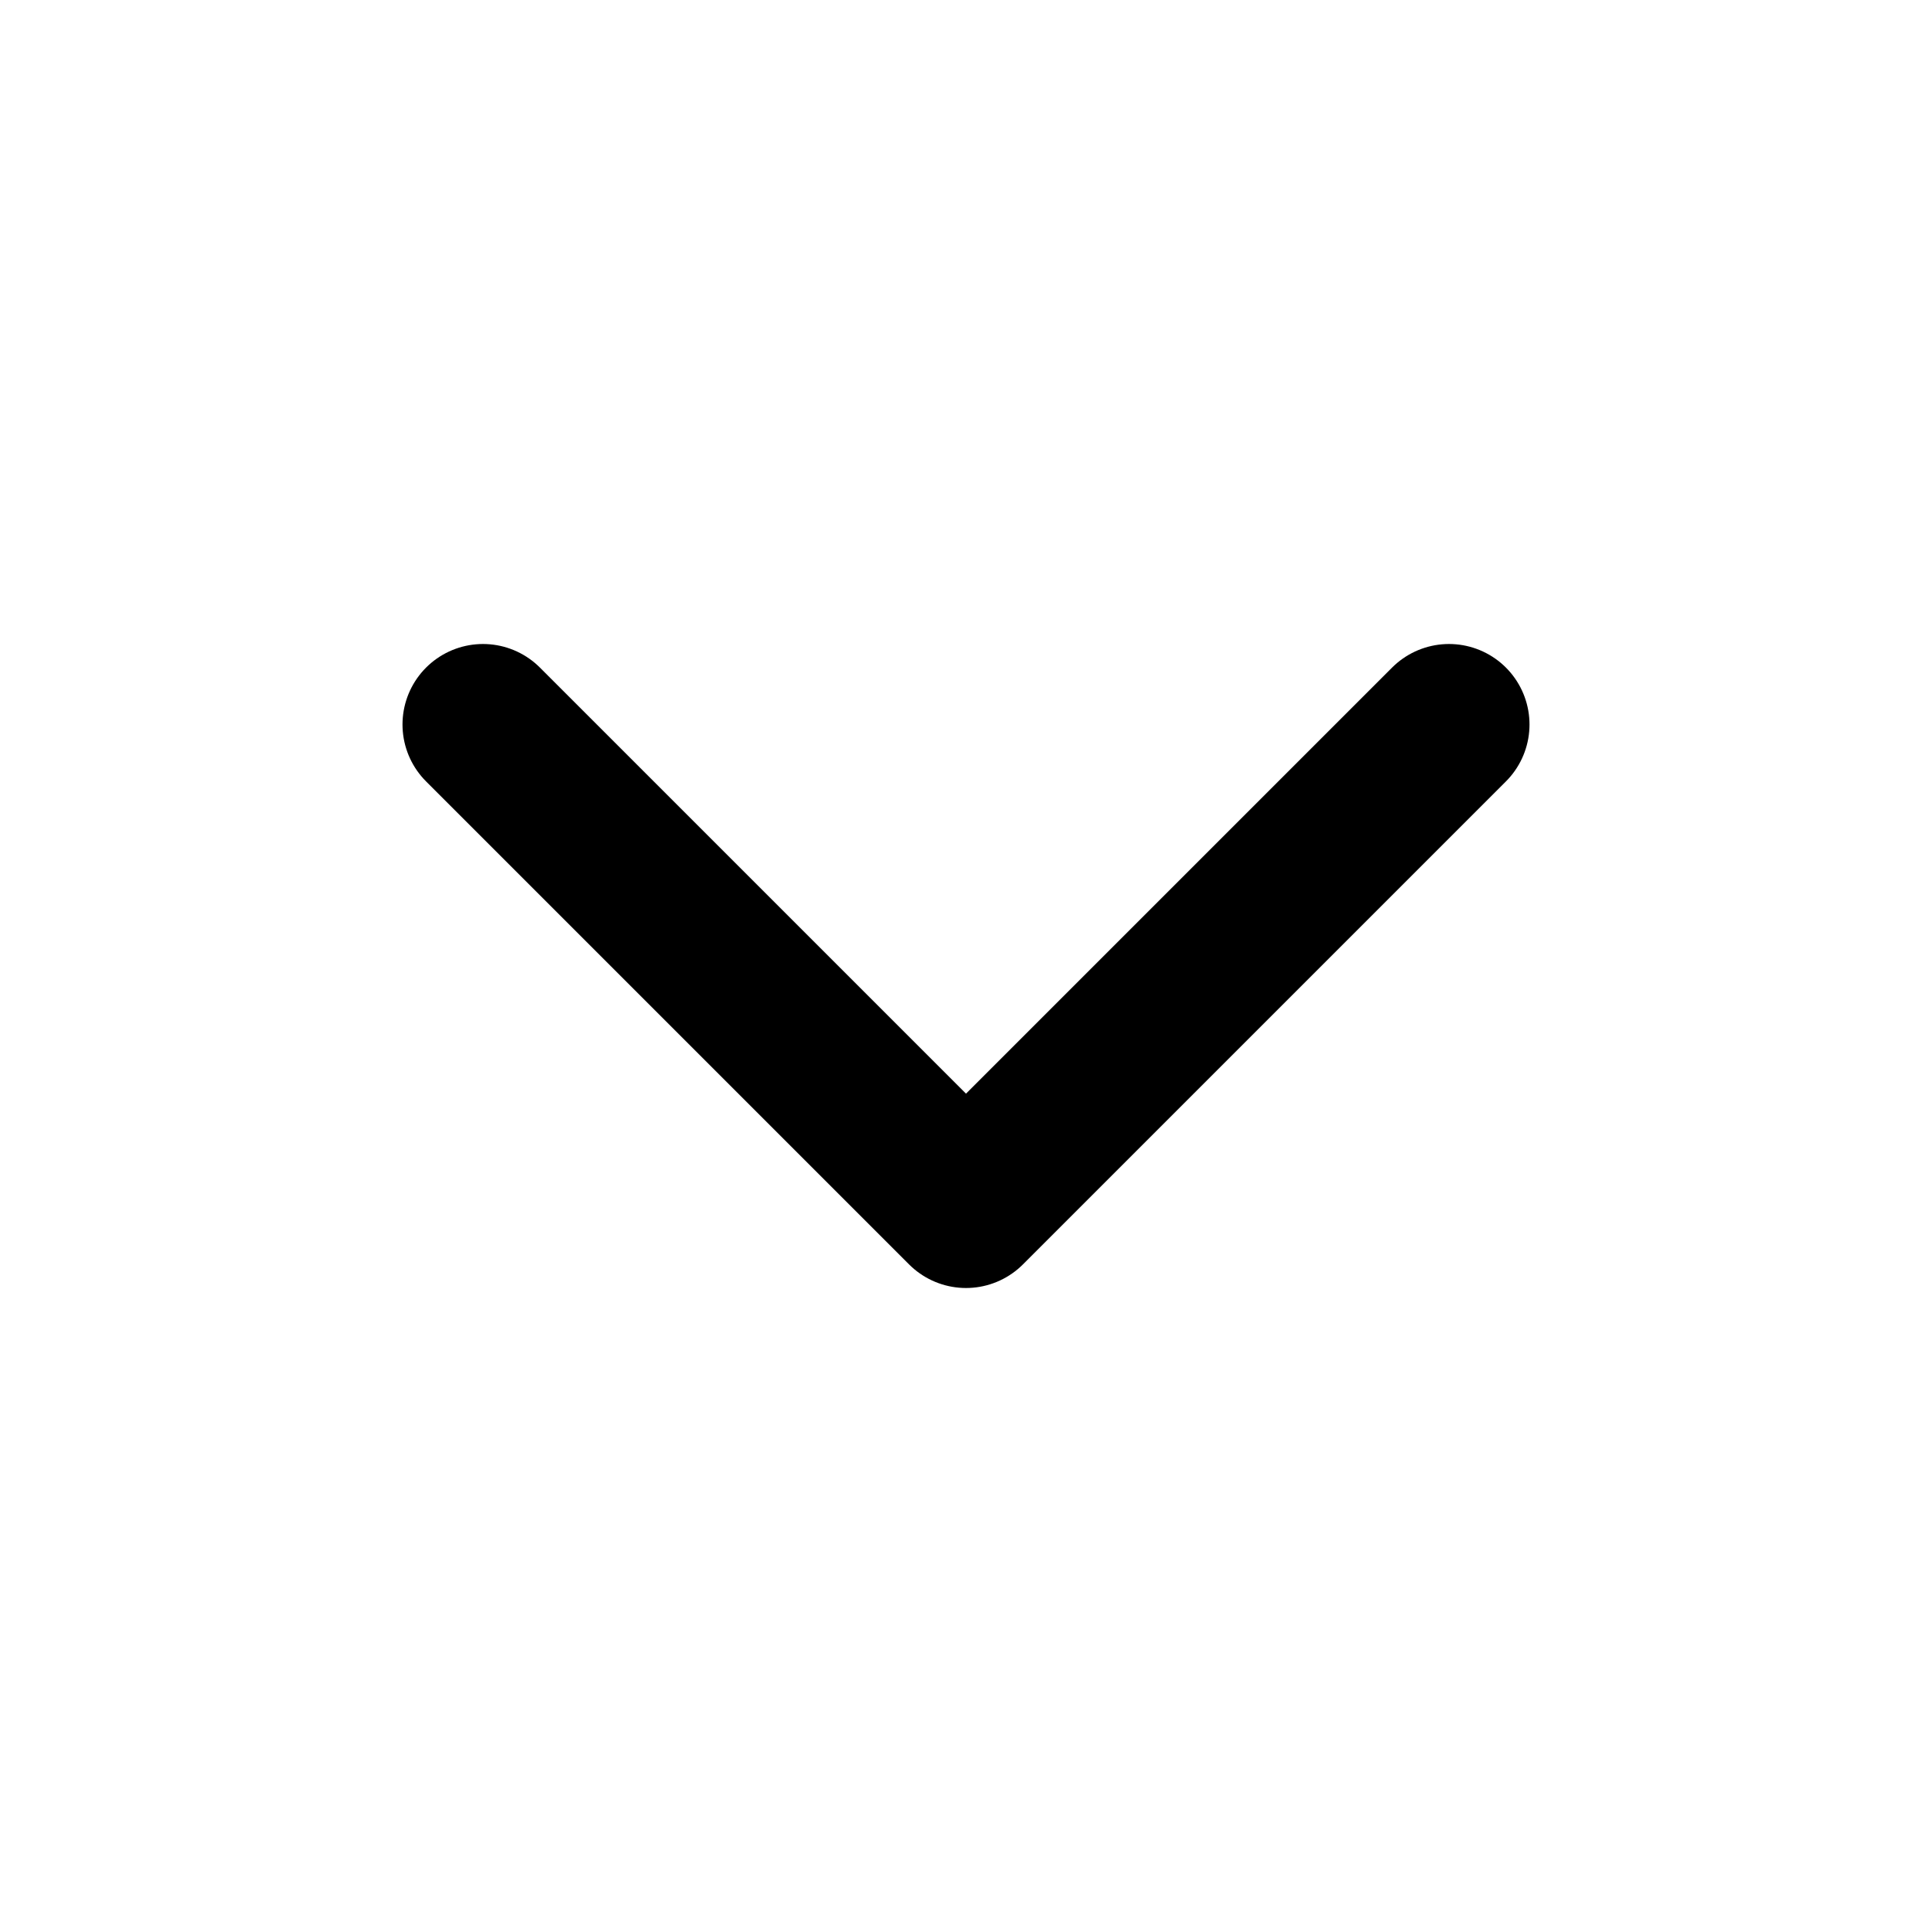
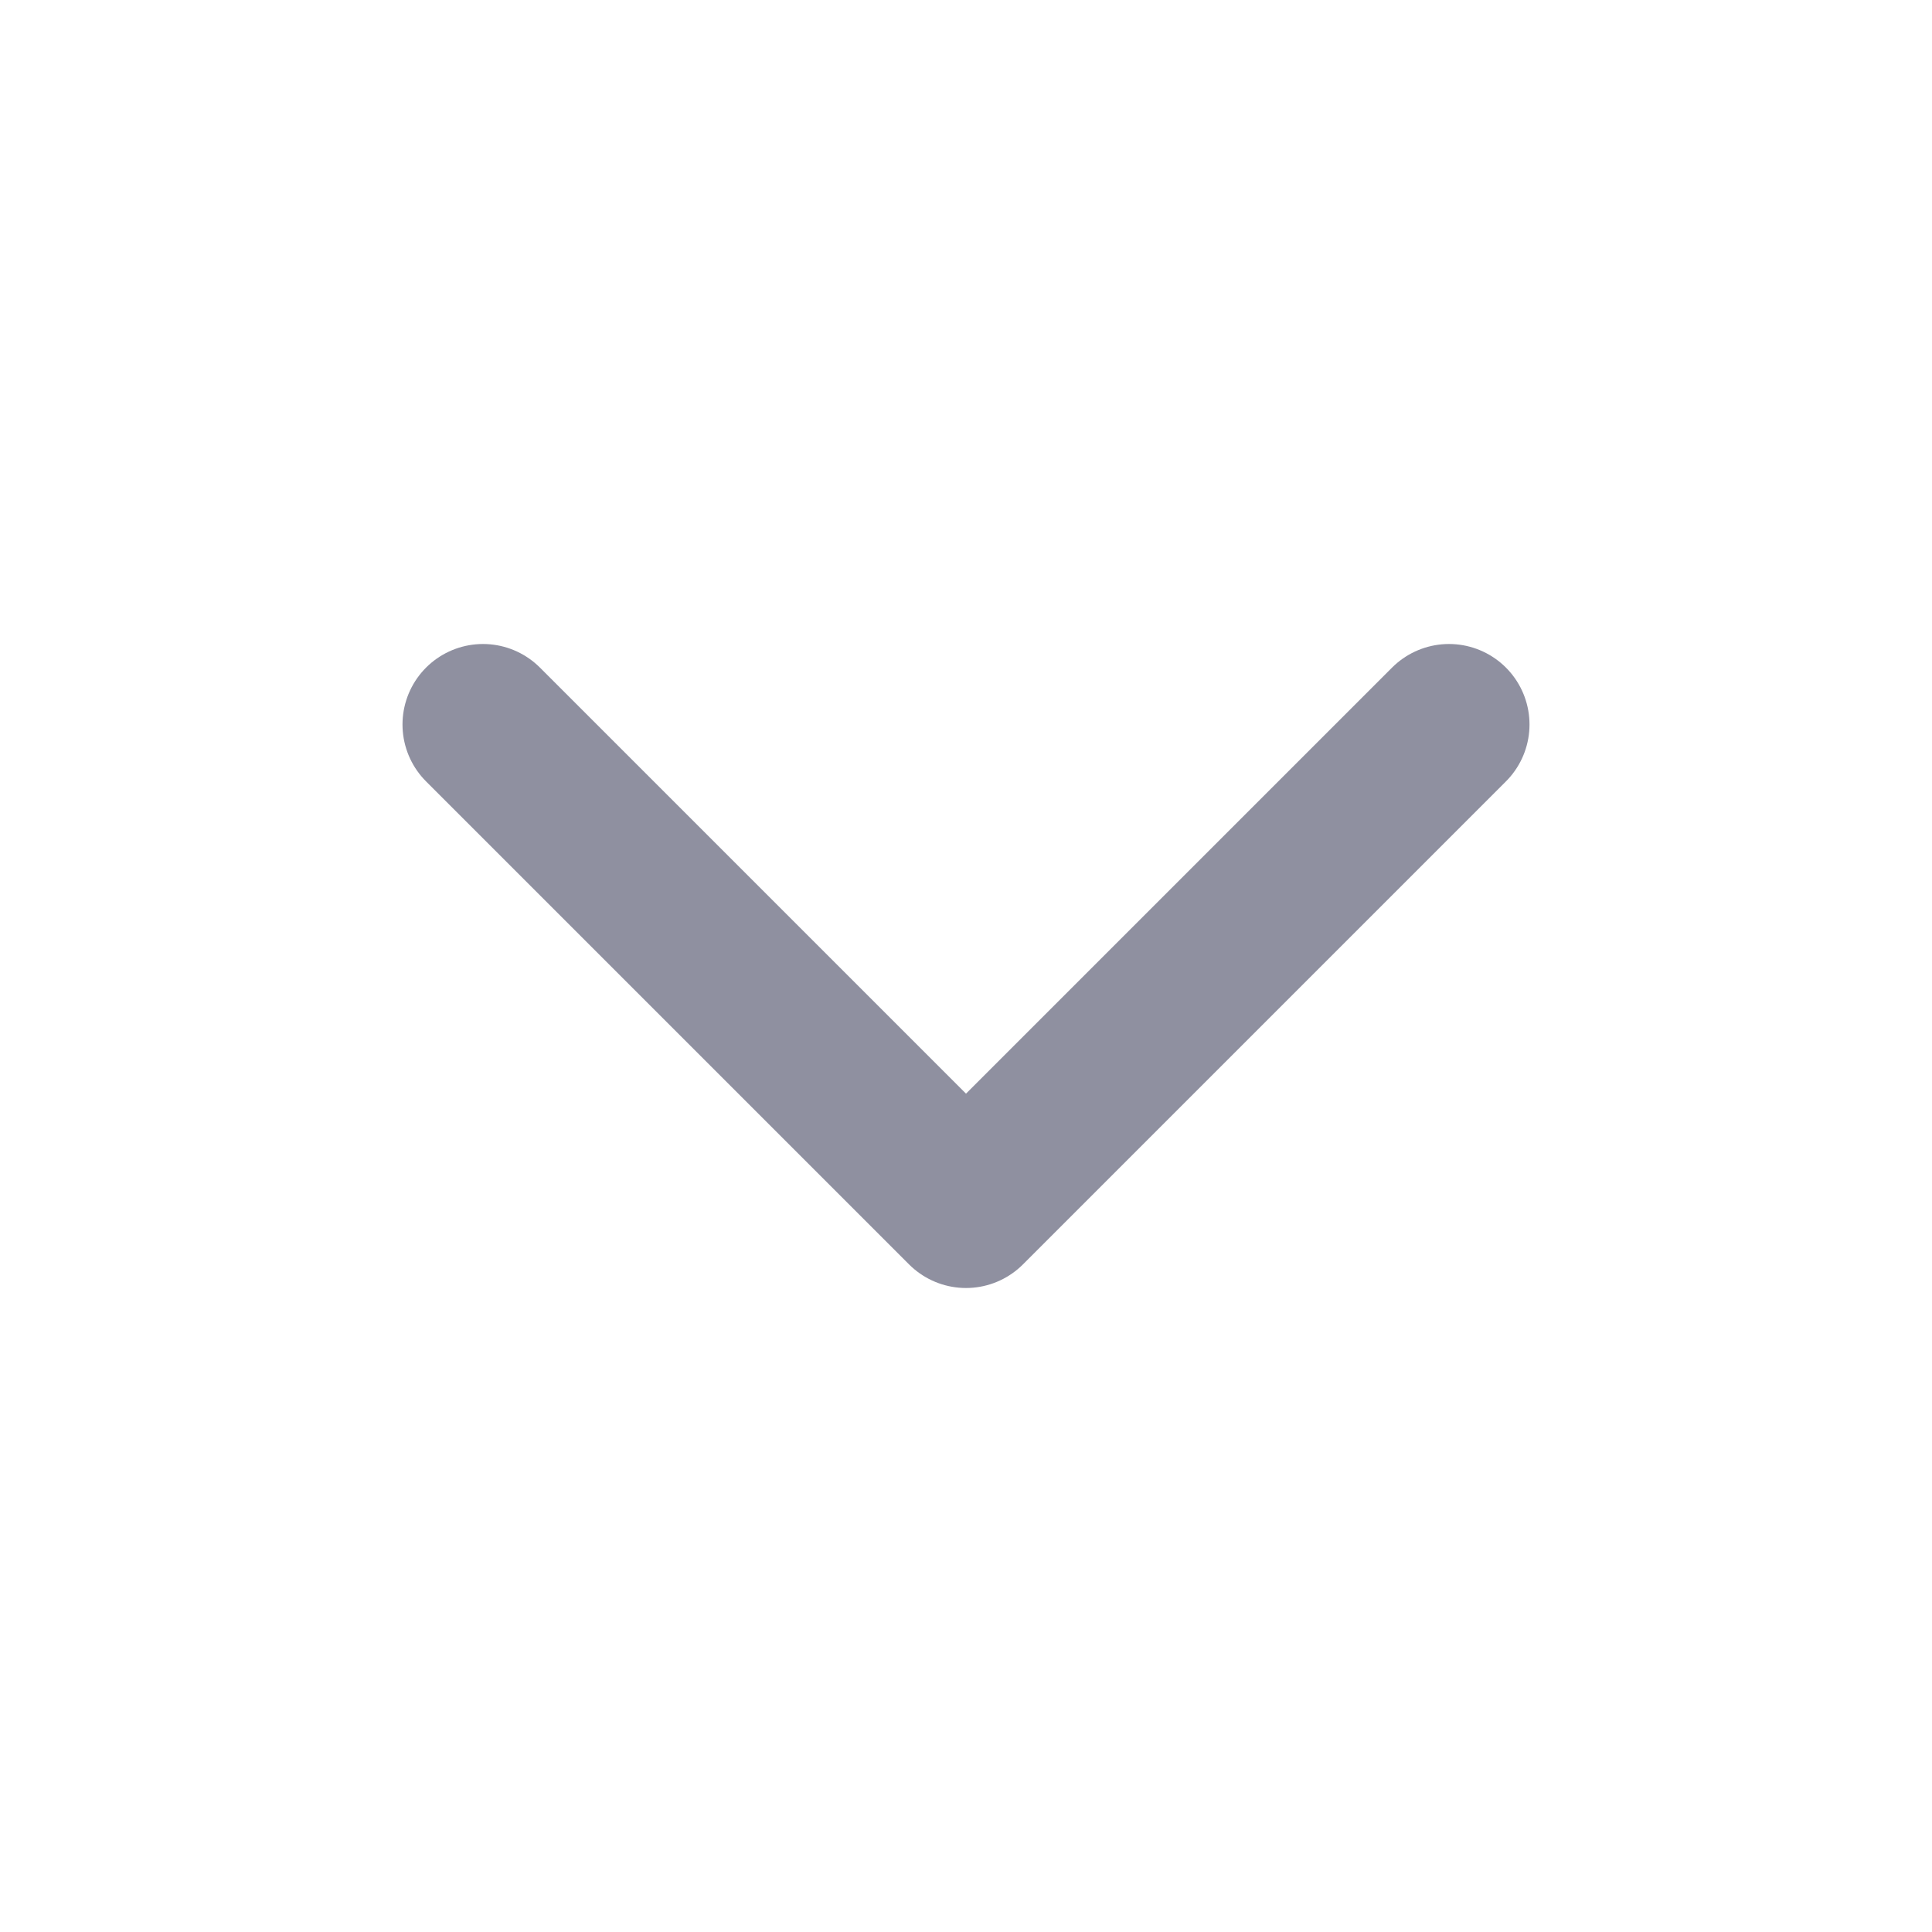
- <svg xmlns="http://www.w3.org/2000/svg" width="24" height="24" viewBox="0 0 24 24" fill="none" stroke="currentColor" stroke-width="2" stroke-linecap="round" stroke-linejoin="round" class="feather feather-chevron-down">
+ <svg xmlns="http://www.w3.org/2000/svg" width="24" height="24" viewBox="0 0 24 24" fill="none" stroke="#8F90A0" stroke-width="2" stroke-linecap="round" stroke-linejoin="round" class="feather feather-chevron-down">
  <polyline points="6 9 12 15 18 9" />
</svg>
